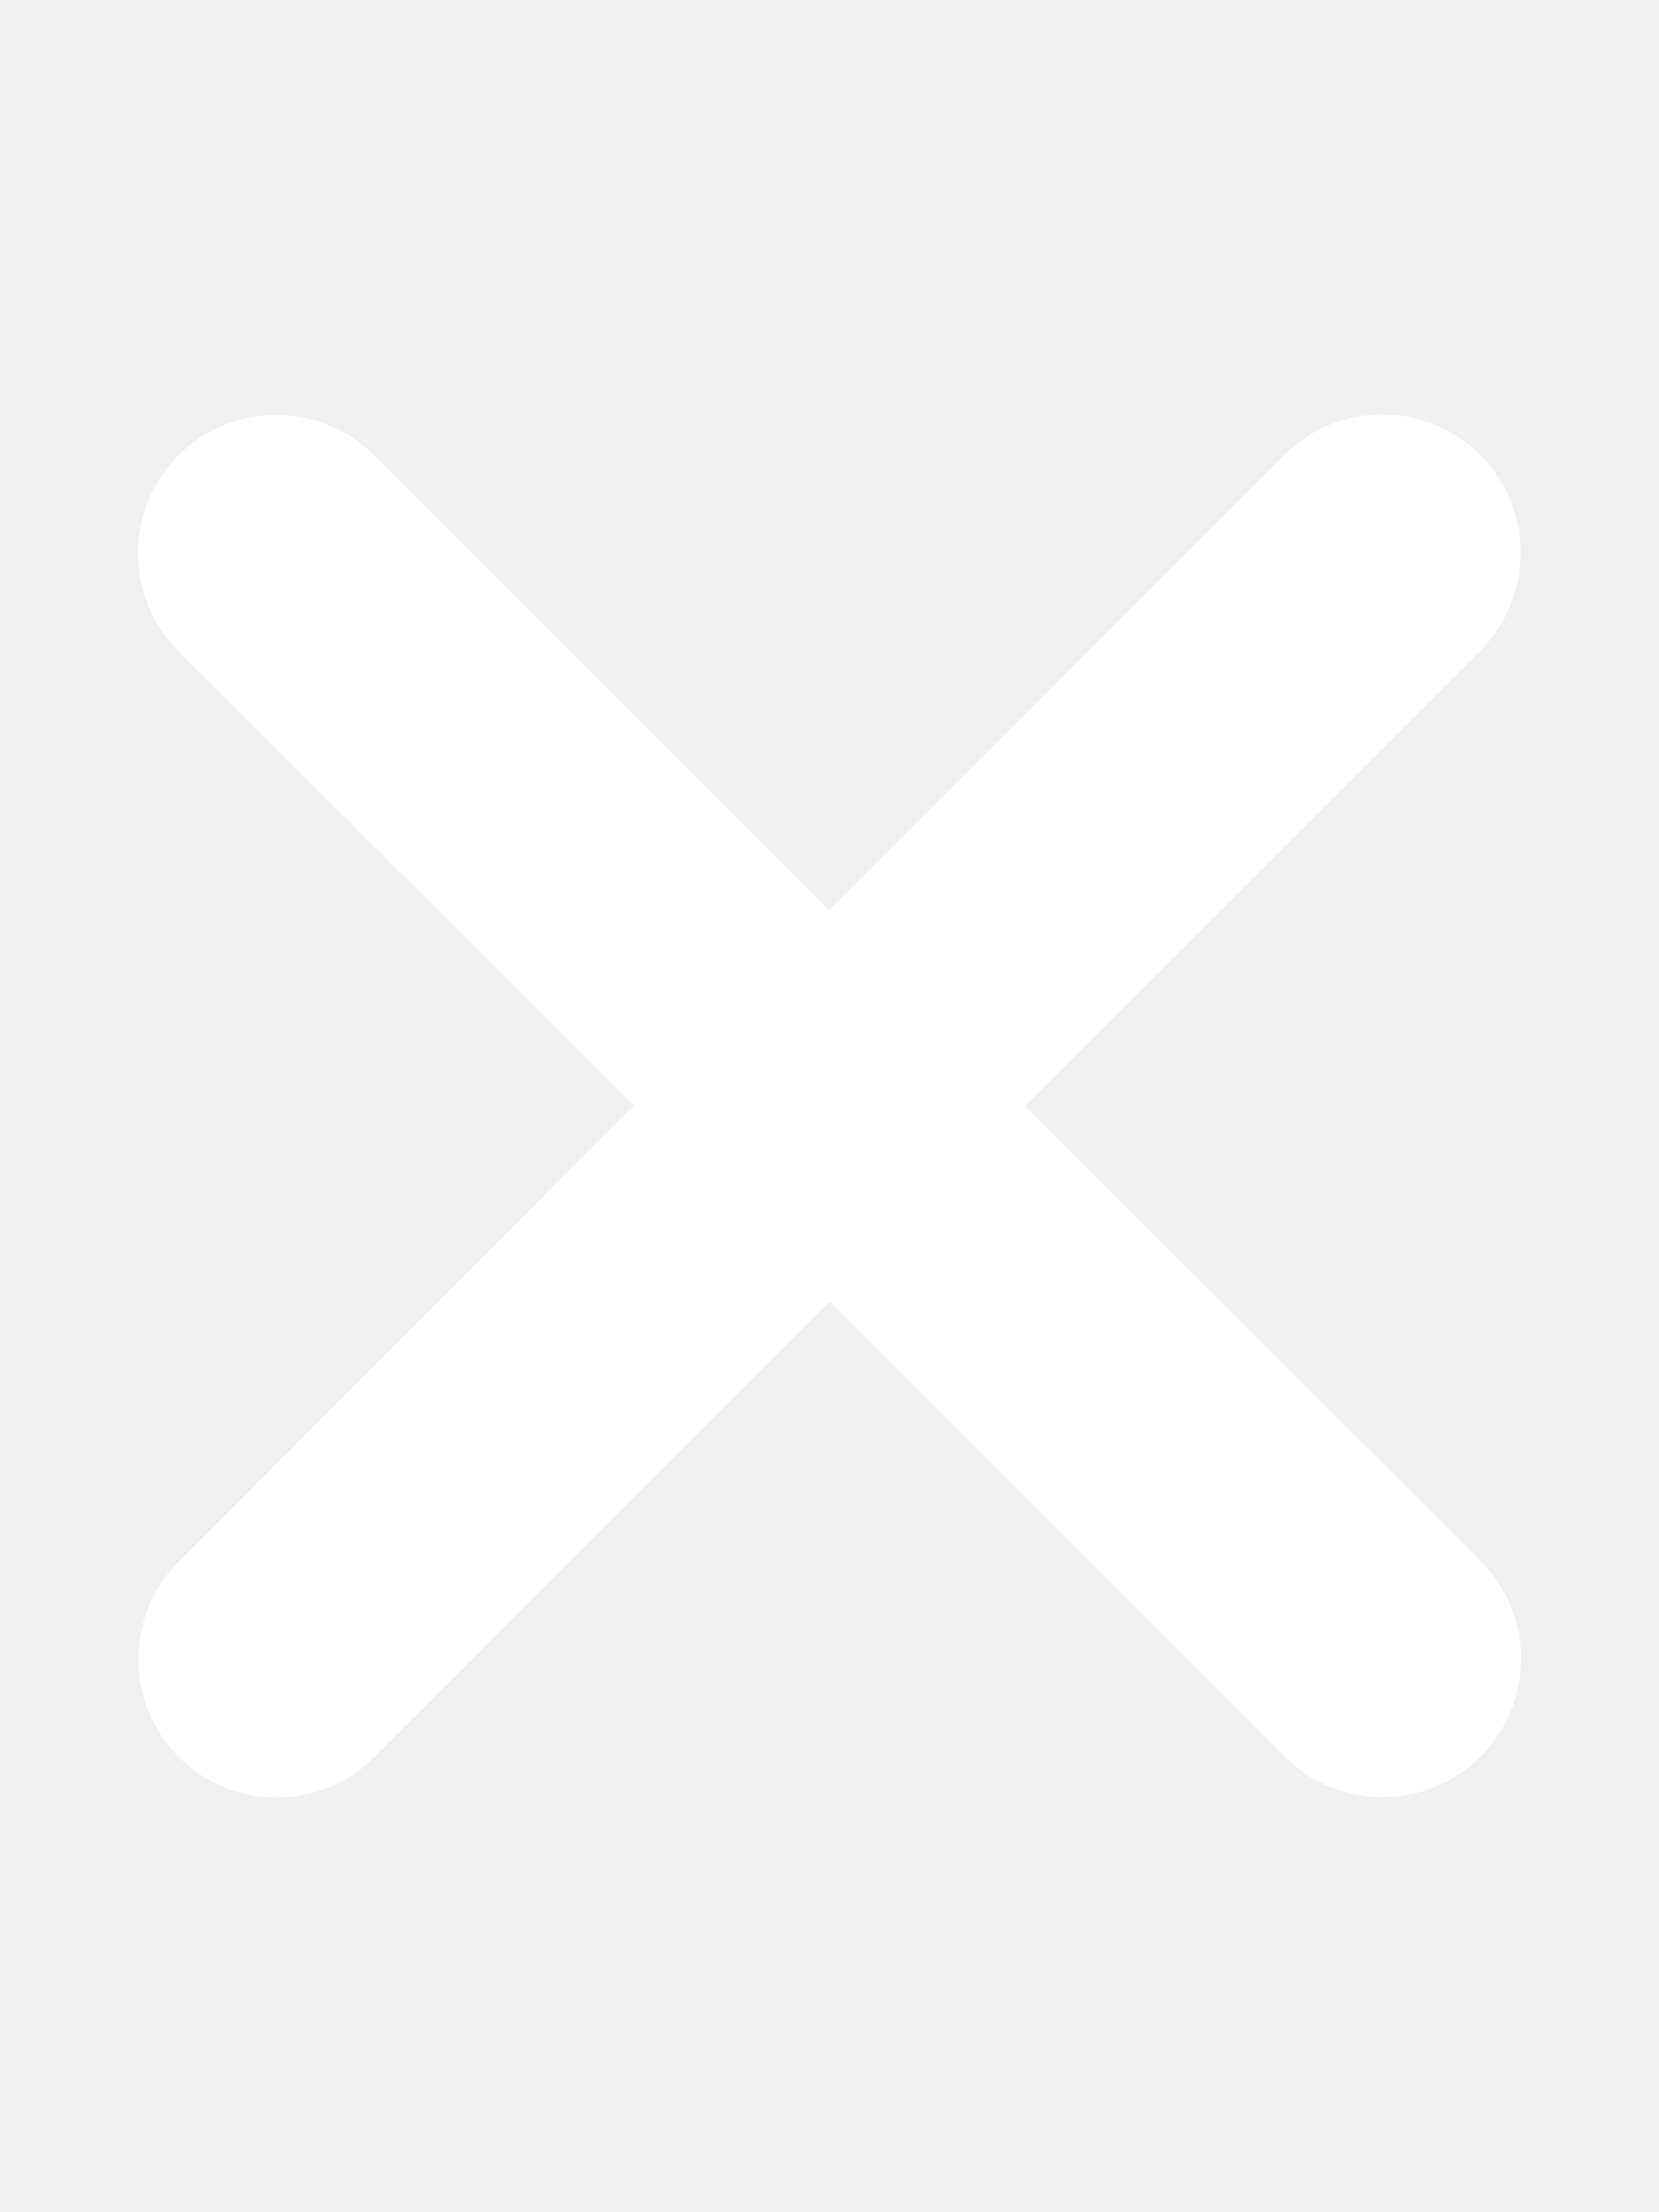
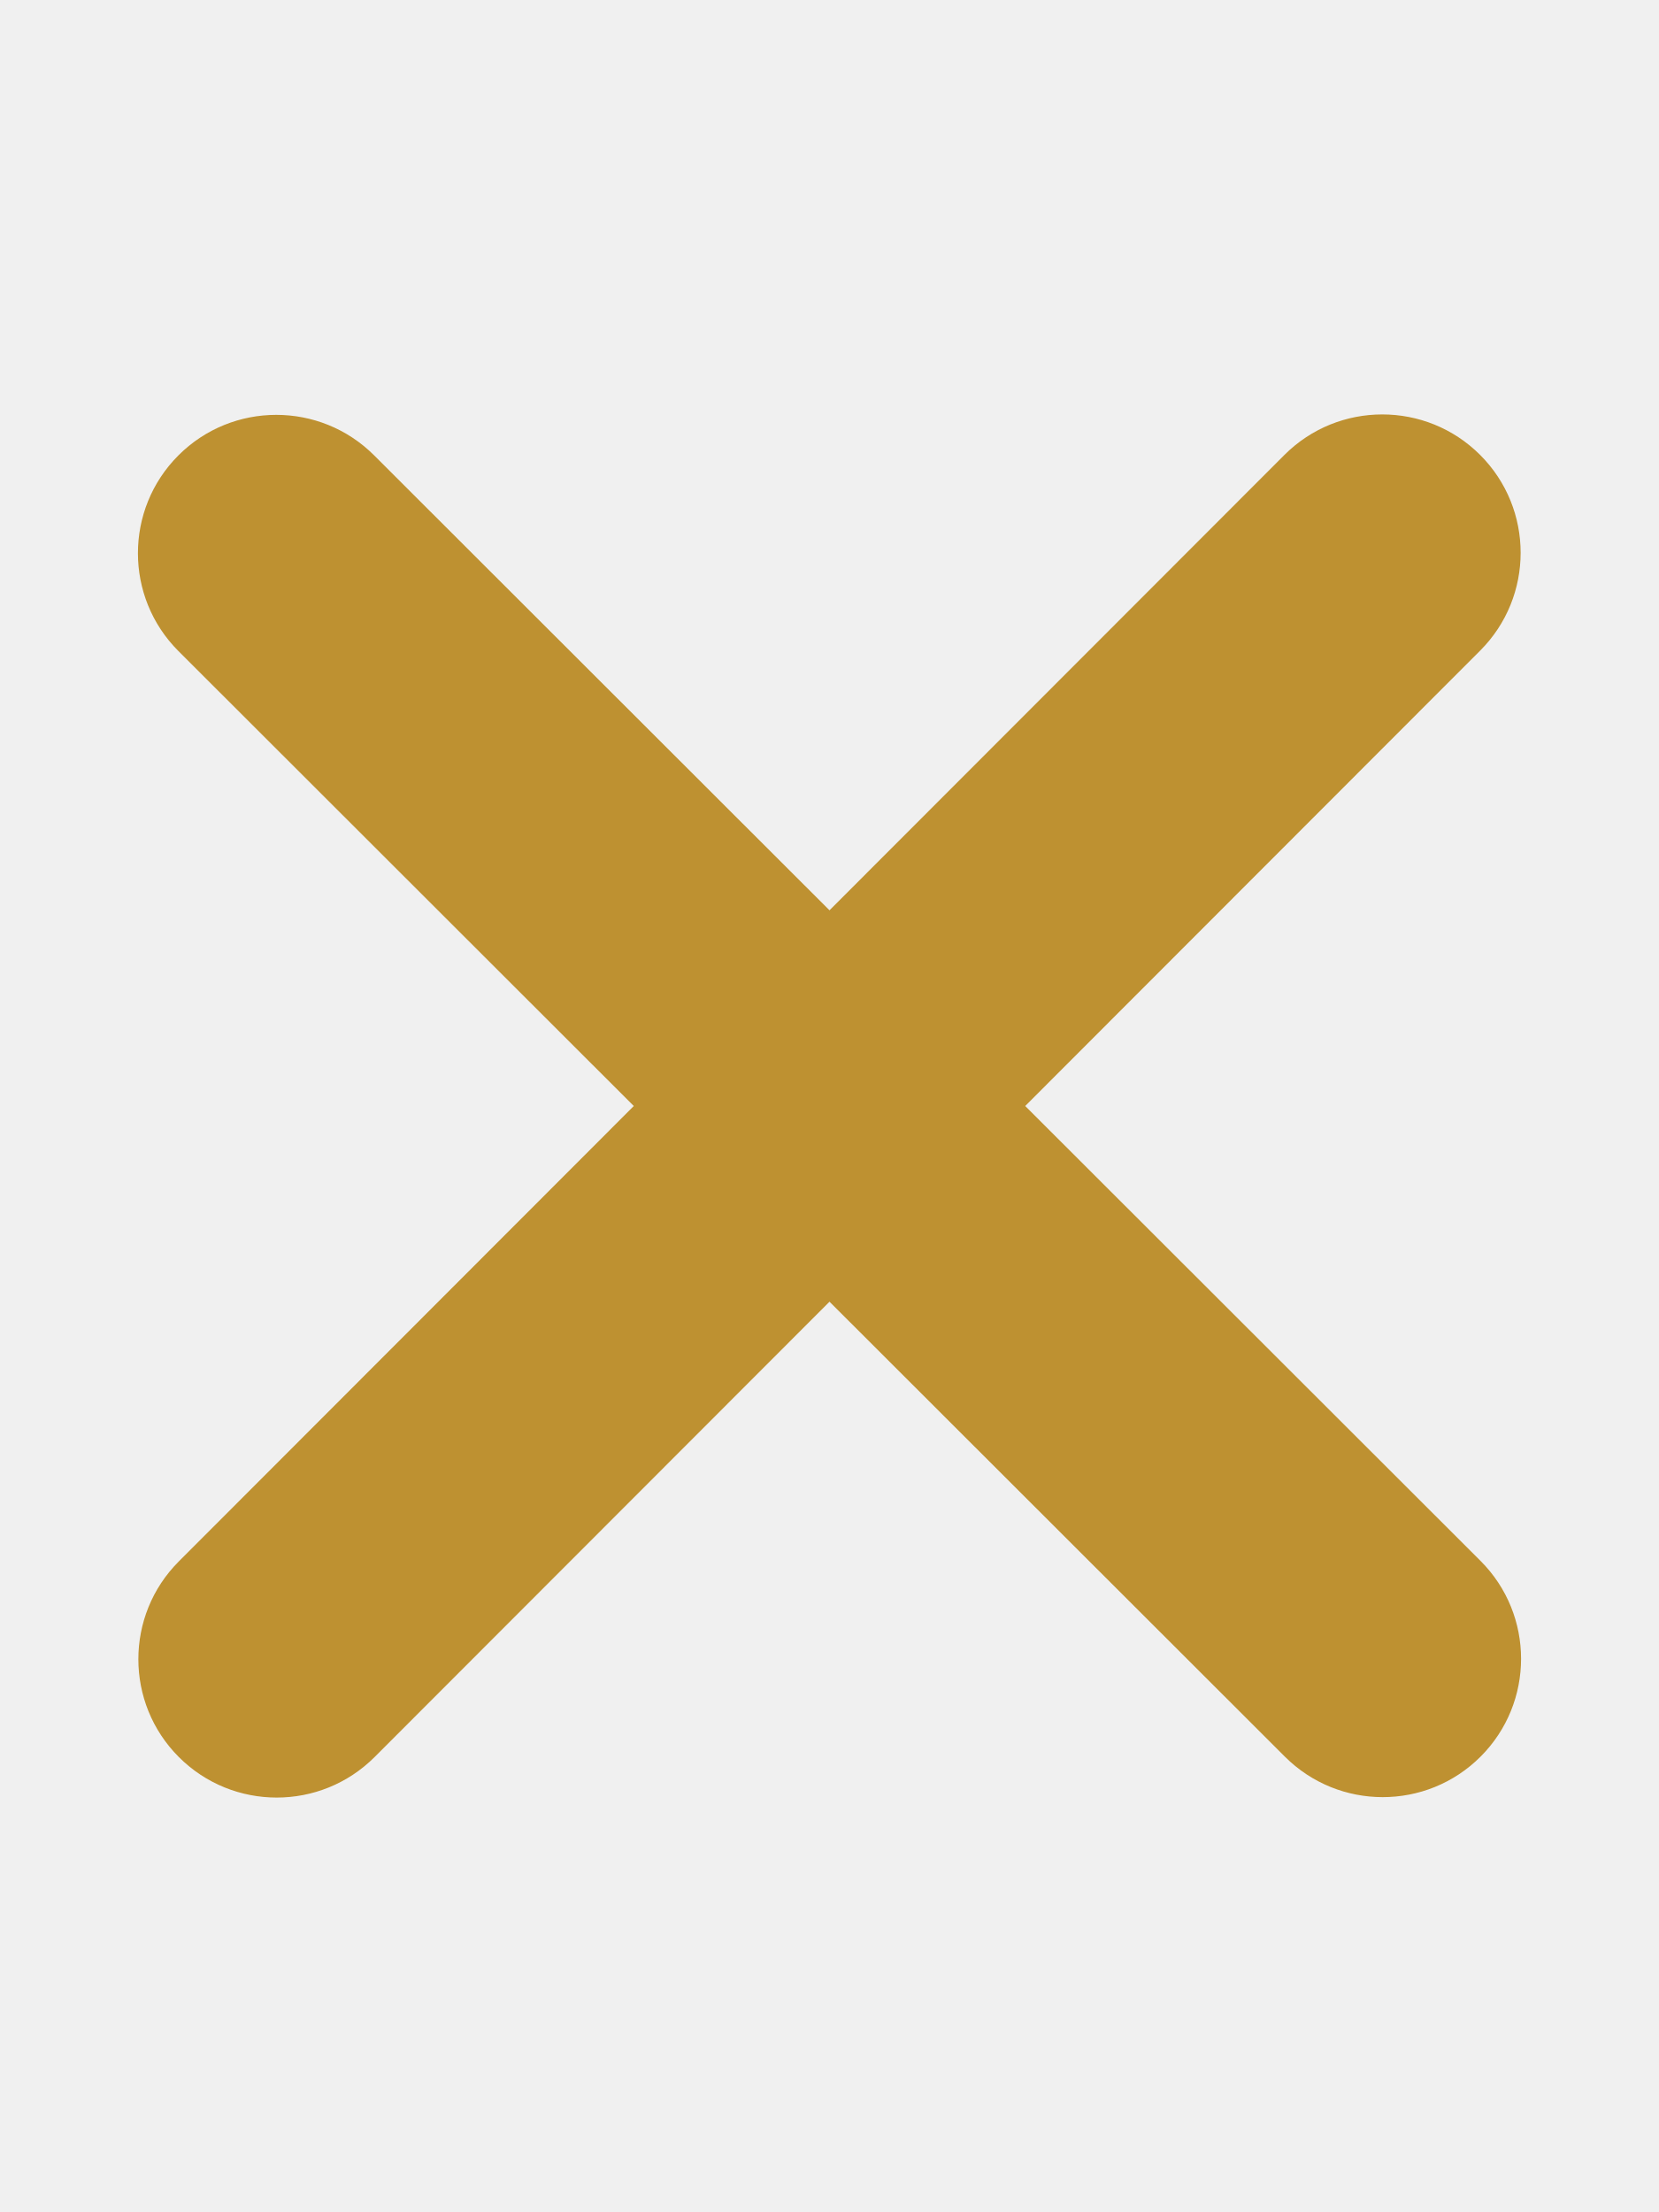
<svg xmlns="http://www.w3.org/2000/svg" viewBox="0 0 384 512">
-   <path fill="white" d="M342.6 150.6c12.5-12.5 12.5-32.8 0-45.3s-32.8-12.5-45.3 0L192 210.7 86.6 105.4c-12.5-12.5-32.8-12.5-45.3 0s-12.5 32.8 0 45.3L146.7 256 41.4 361.4c-12.5 12.5-12.5 32.8 0 45.3s32.8 12.5 45.3 0L192 301.3 297.4 406.6c12.5 12.5 32.8 12.5 45.3 0s12.5-32.8 0-45.3L237.3 256 342.6 150.6z" />
+   <path fill="#be9131" d="M342.6 150.6c12.5-12.5 12.5-32.8 0-45.3s-32.8-12.5-45.3 0L192 210.7 86.6 105.4c-12.5-12.5-32.8-12.5-45.3 0s-12.5 32.8 0 45.3L146.7 256 41.4 361.4c-12.5 12.5-12.5 32.8 0 45.3s32.8 12.5 45.3 0L192 301.3 297.4 406.6c12.5 12.5 32.8 12.5 45.3 0s12.5-32.8 0-45.3L237.3 256 342.6 150.6z" />
</svg>
